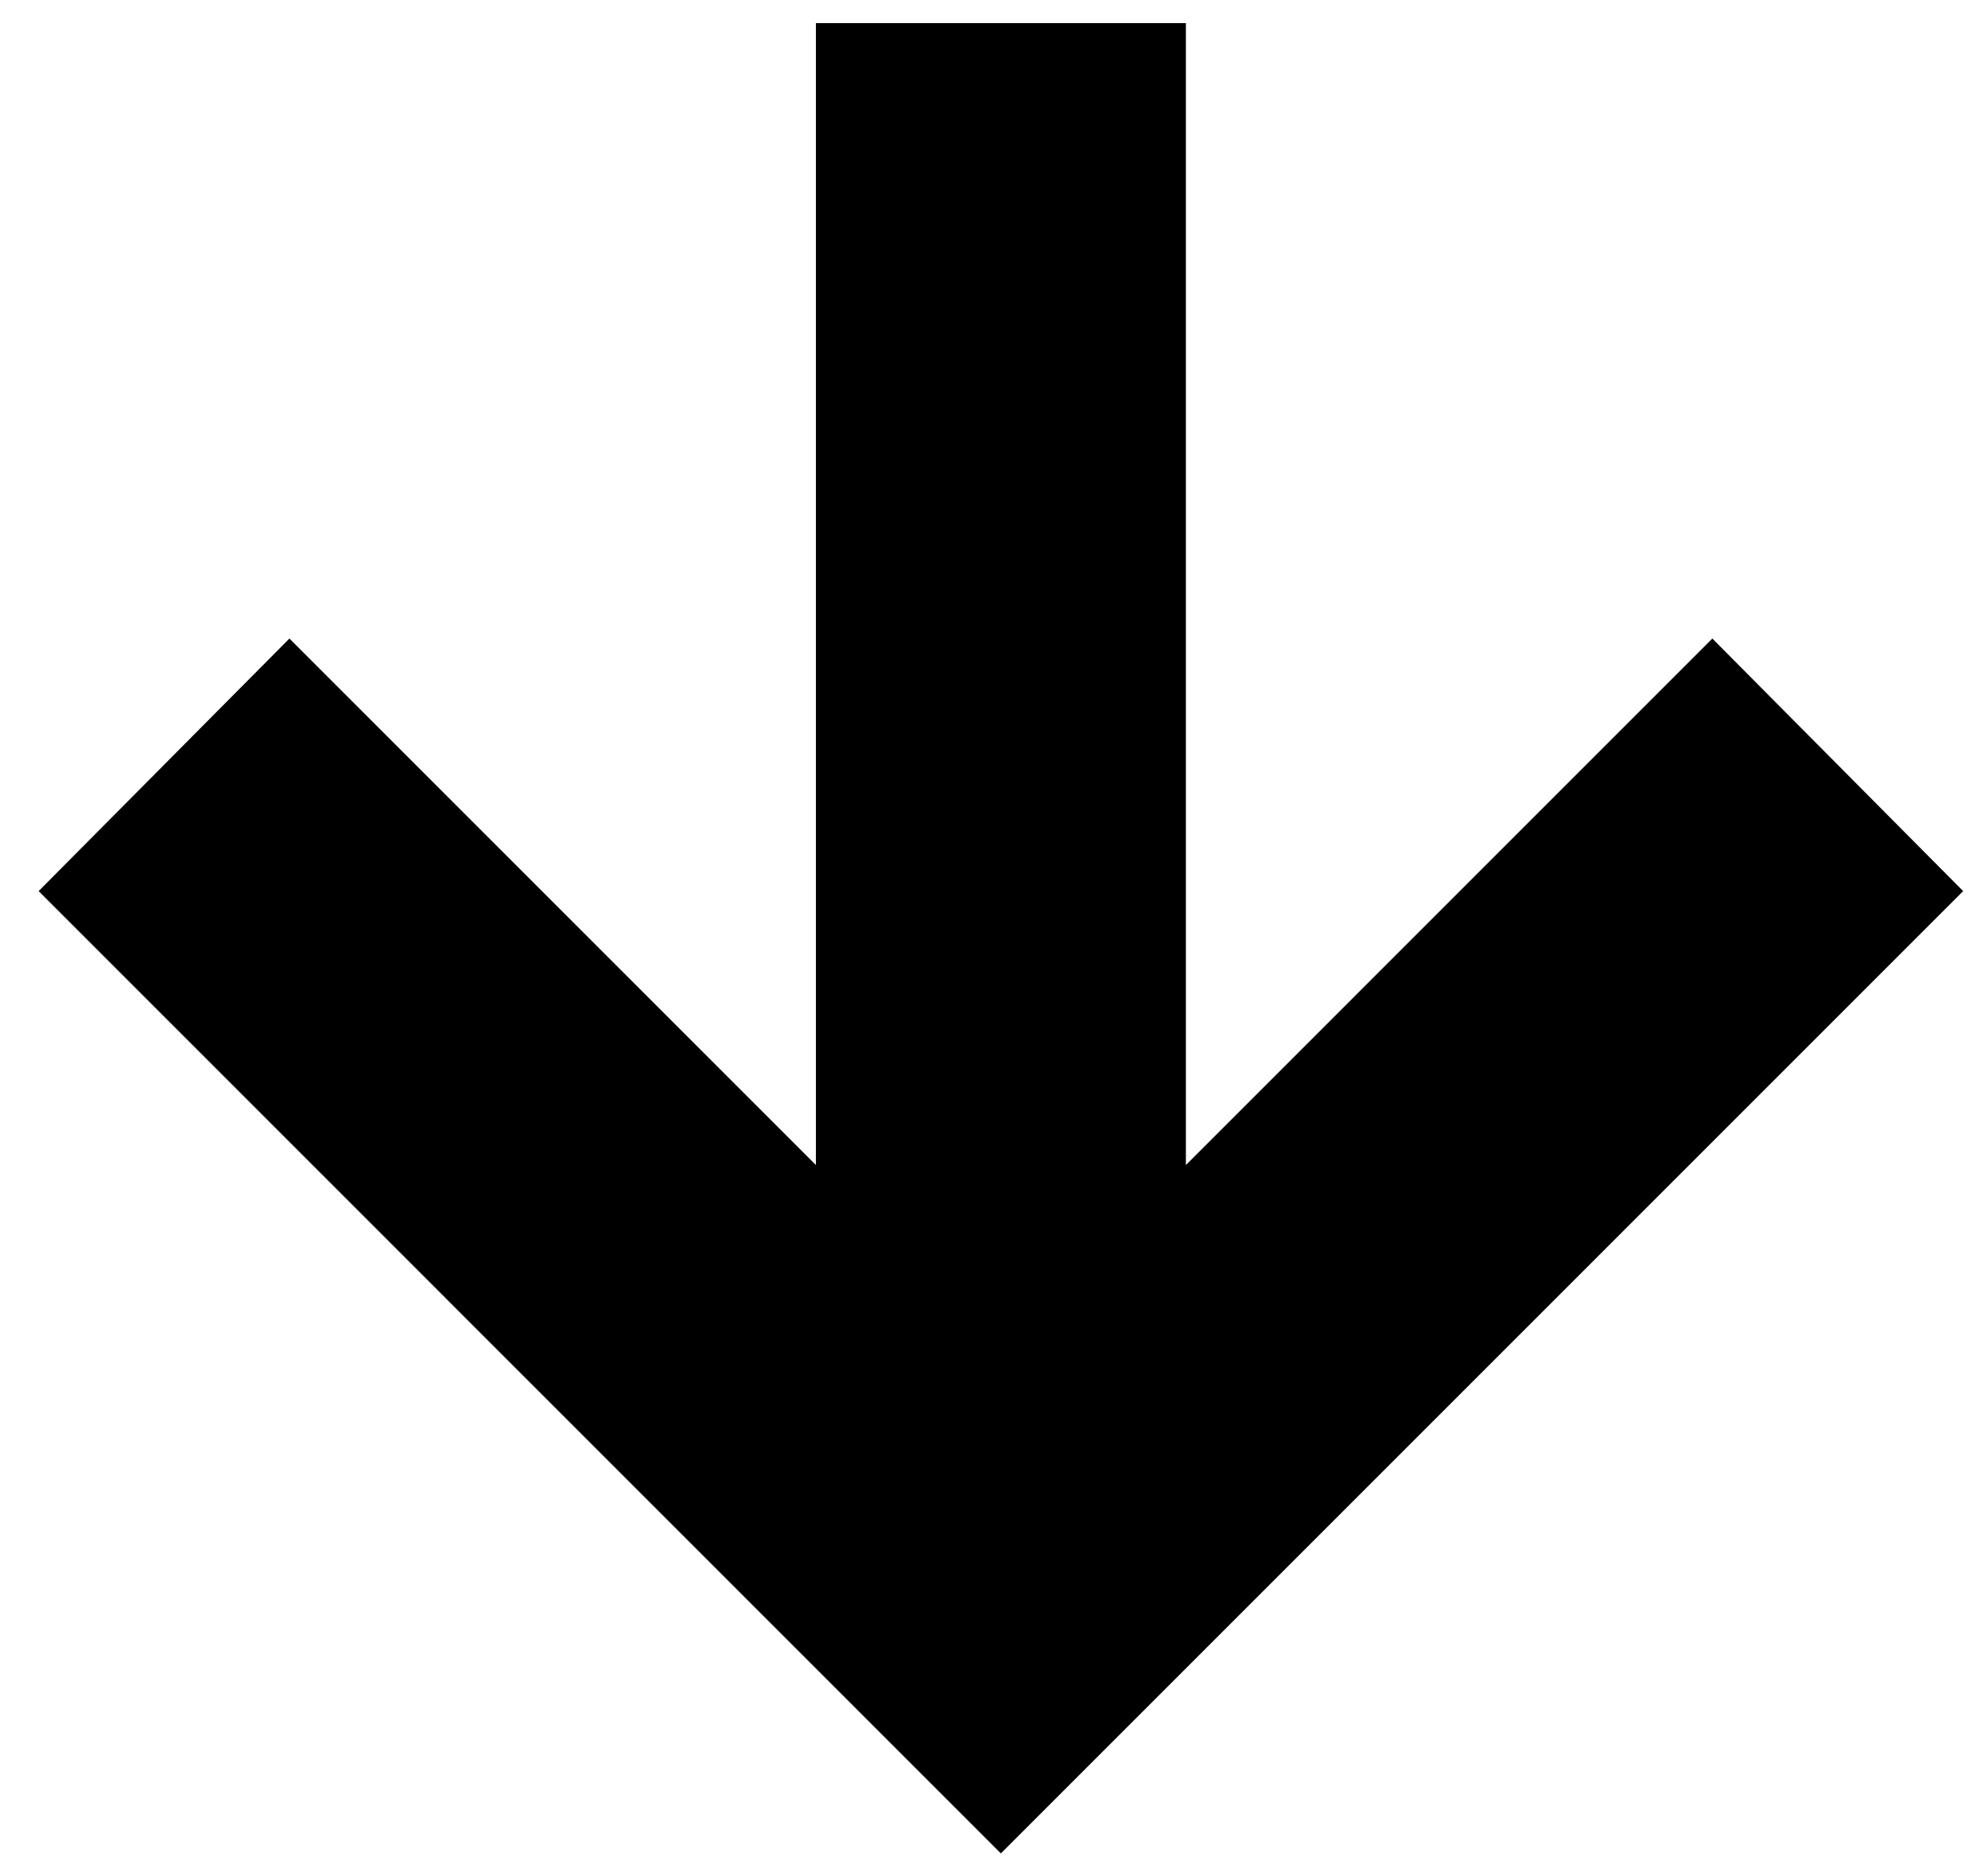
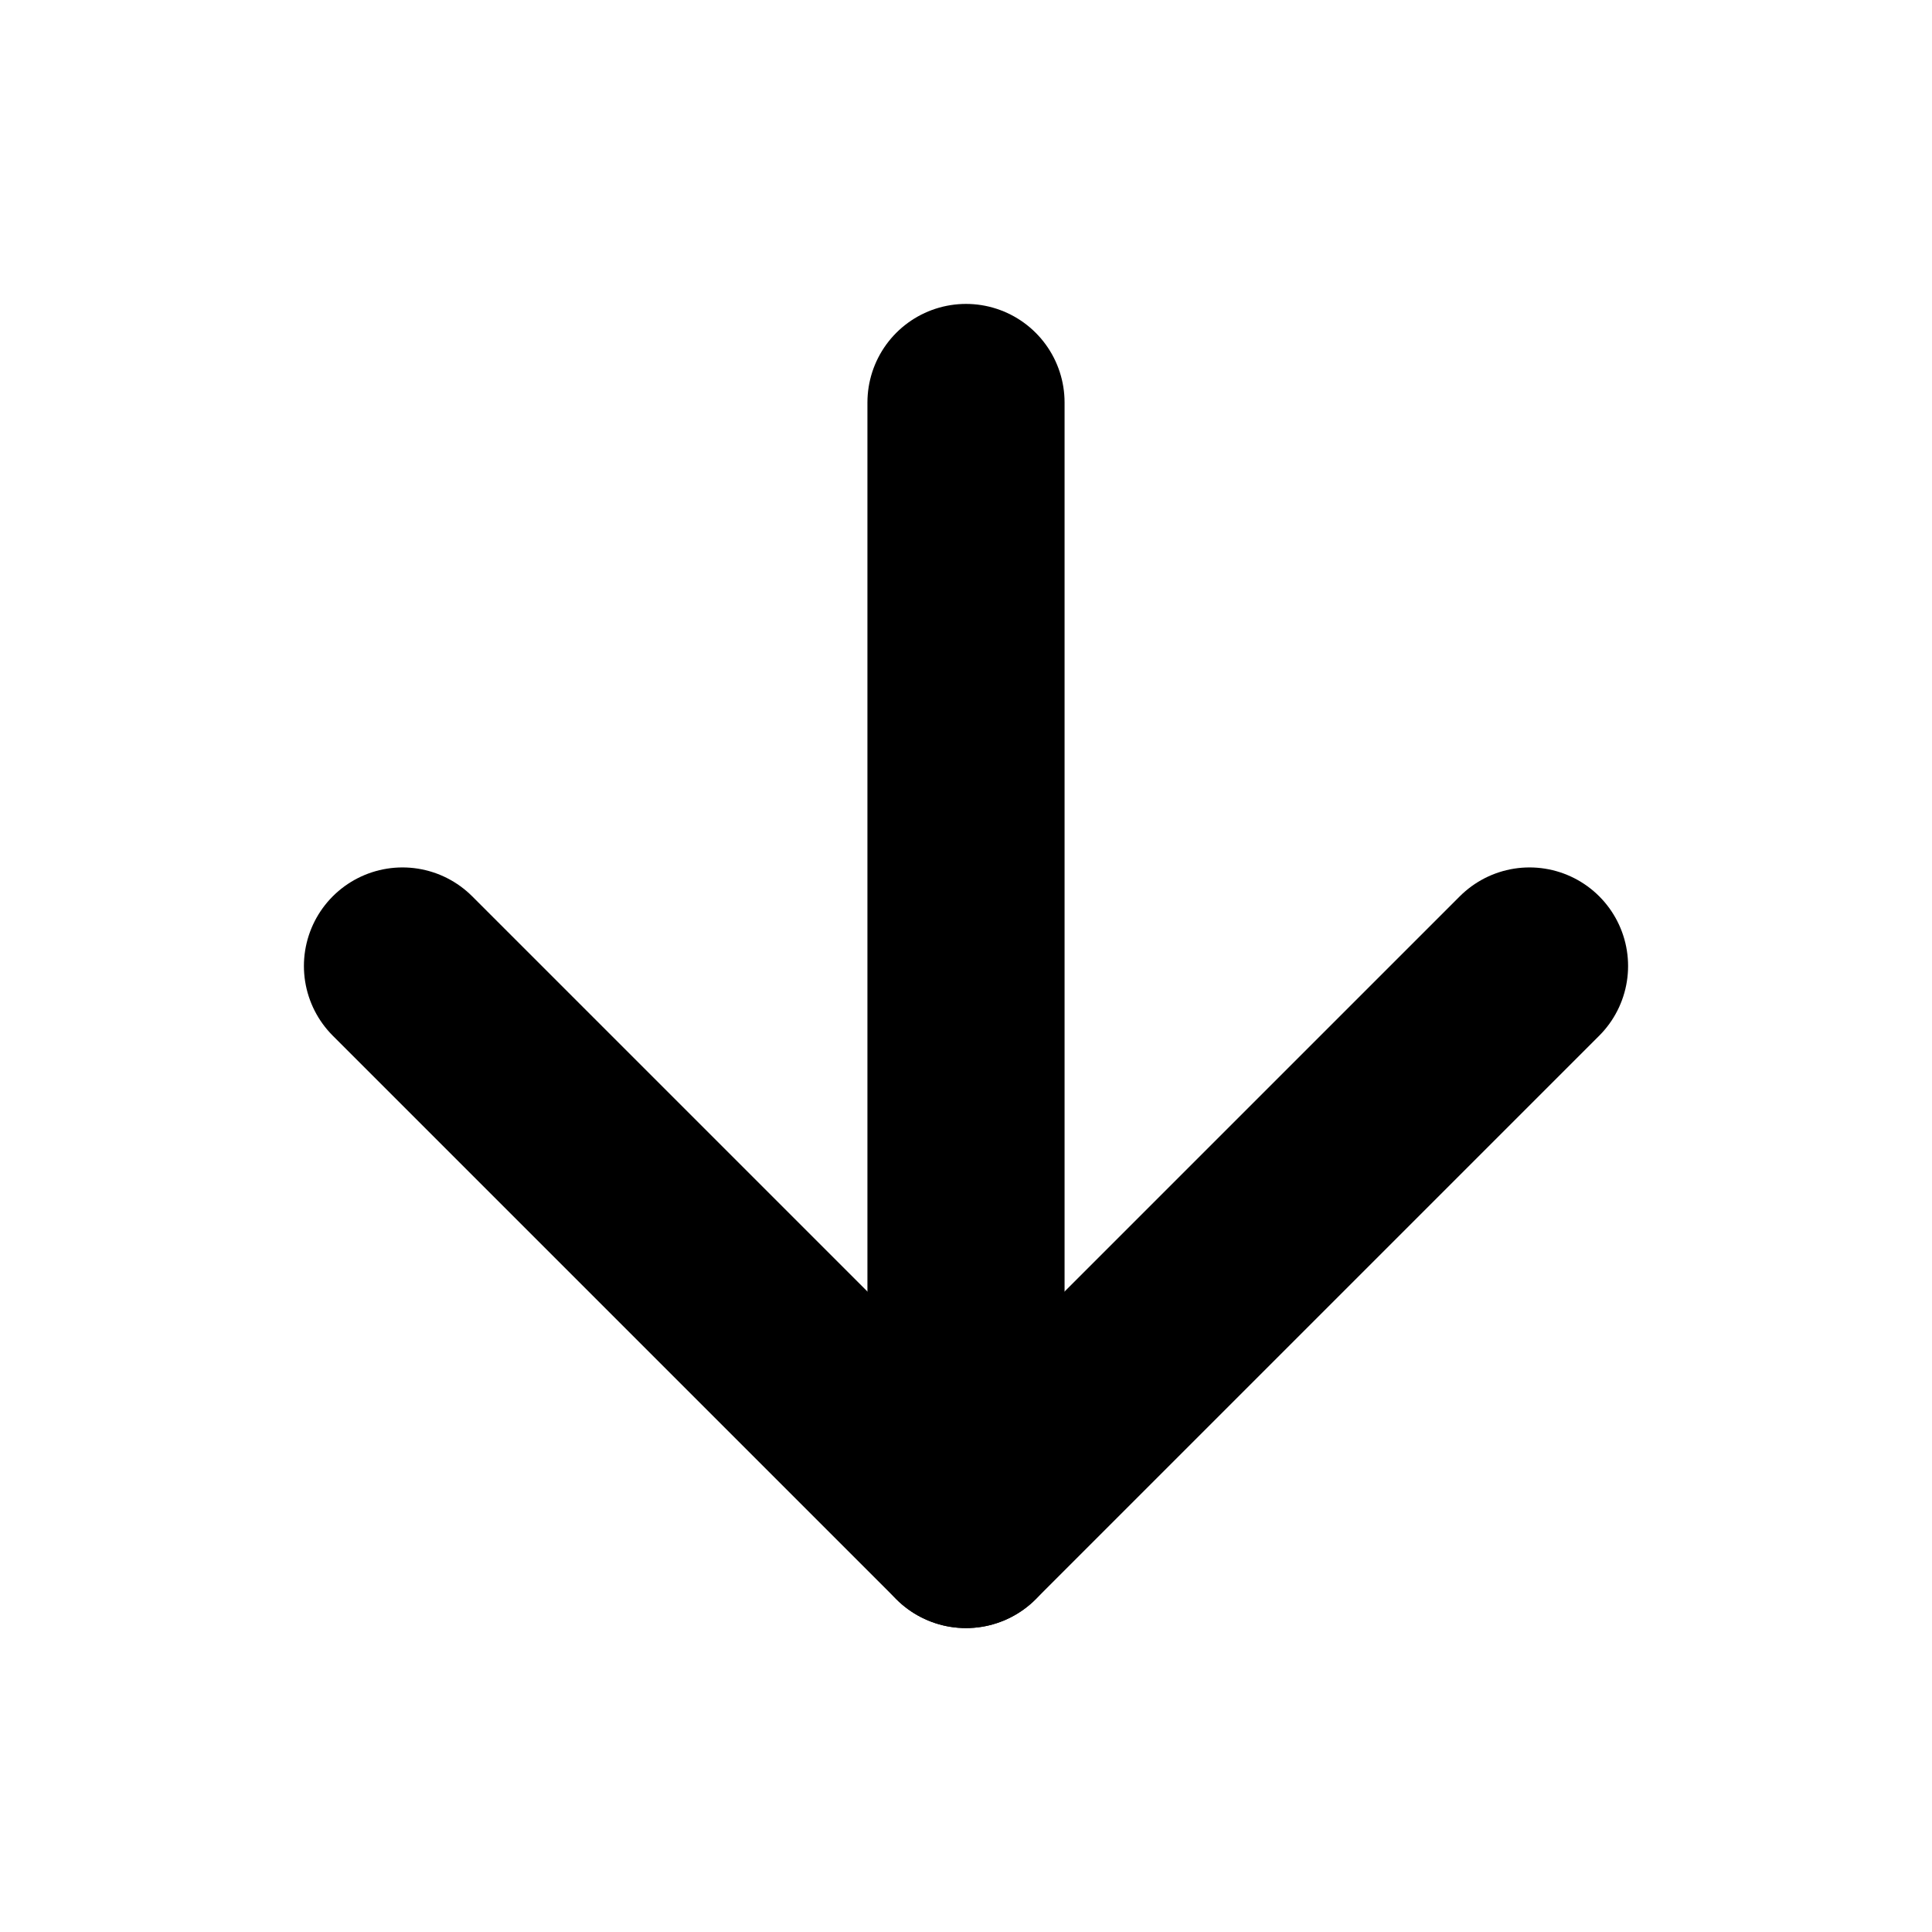
- <svg xmlns="http://www.w3.org/2000/svg" width="48" height="45" viewBox="0 0 48 45" fill="none">
-   <path d="M0.933 21.515L6.988 15.417L19.7 28.129L19.7 0.558L28.633 0.558L28.633 28.129L41.344 15.417L47.4 21.515L24.166 44.749L0.933 21.515Z" fill="black" />
+ <svg xmlns="http://www.w3.org/2000/svg" width="49" height="49" viewBox="0 0 49 49" fill="none">
+   <path d="M24.5 10.208V38.792" stroke="black" stroke-width="5" stroke-linecap="round" stroke-linejoin="round" />
+   <path d="M38.792 24.5L24.5 38.792L10.208 24.5" stroke="black" stroke-width="5" stroke-linecap="round" stroke-linejoin="round" />
</svg>
